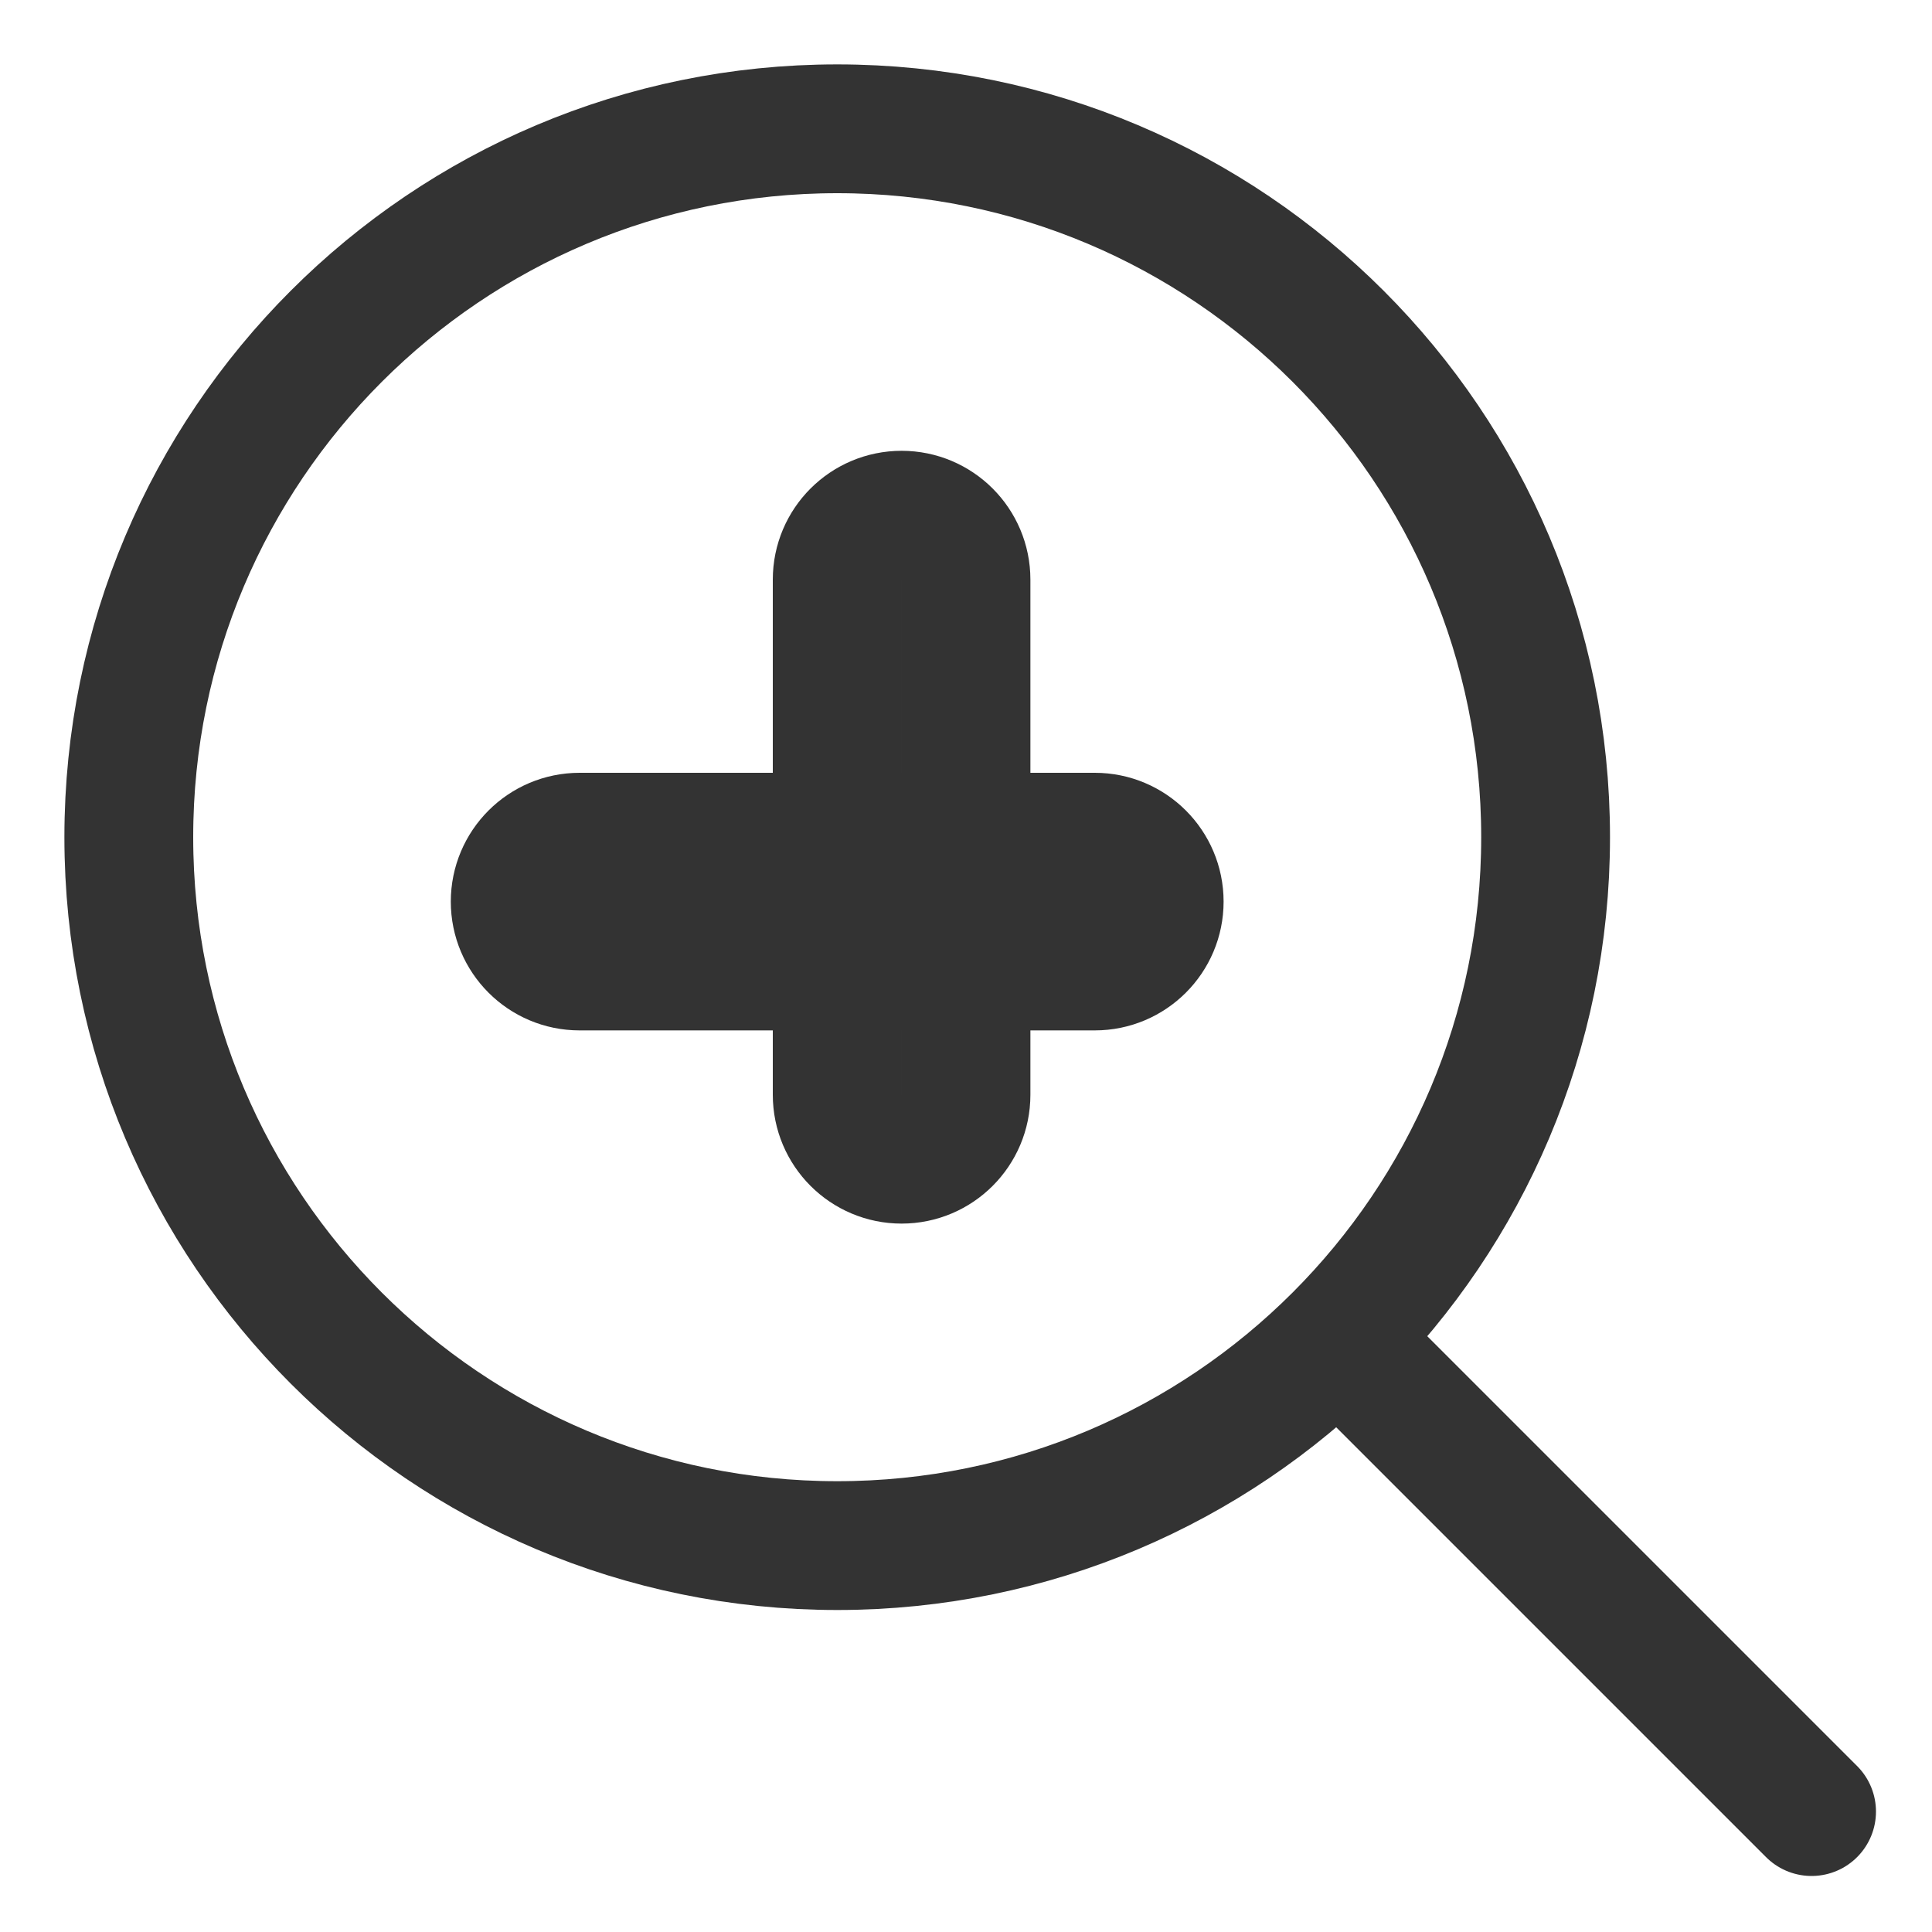
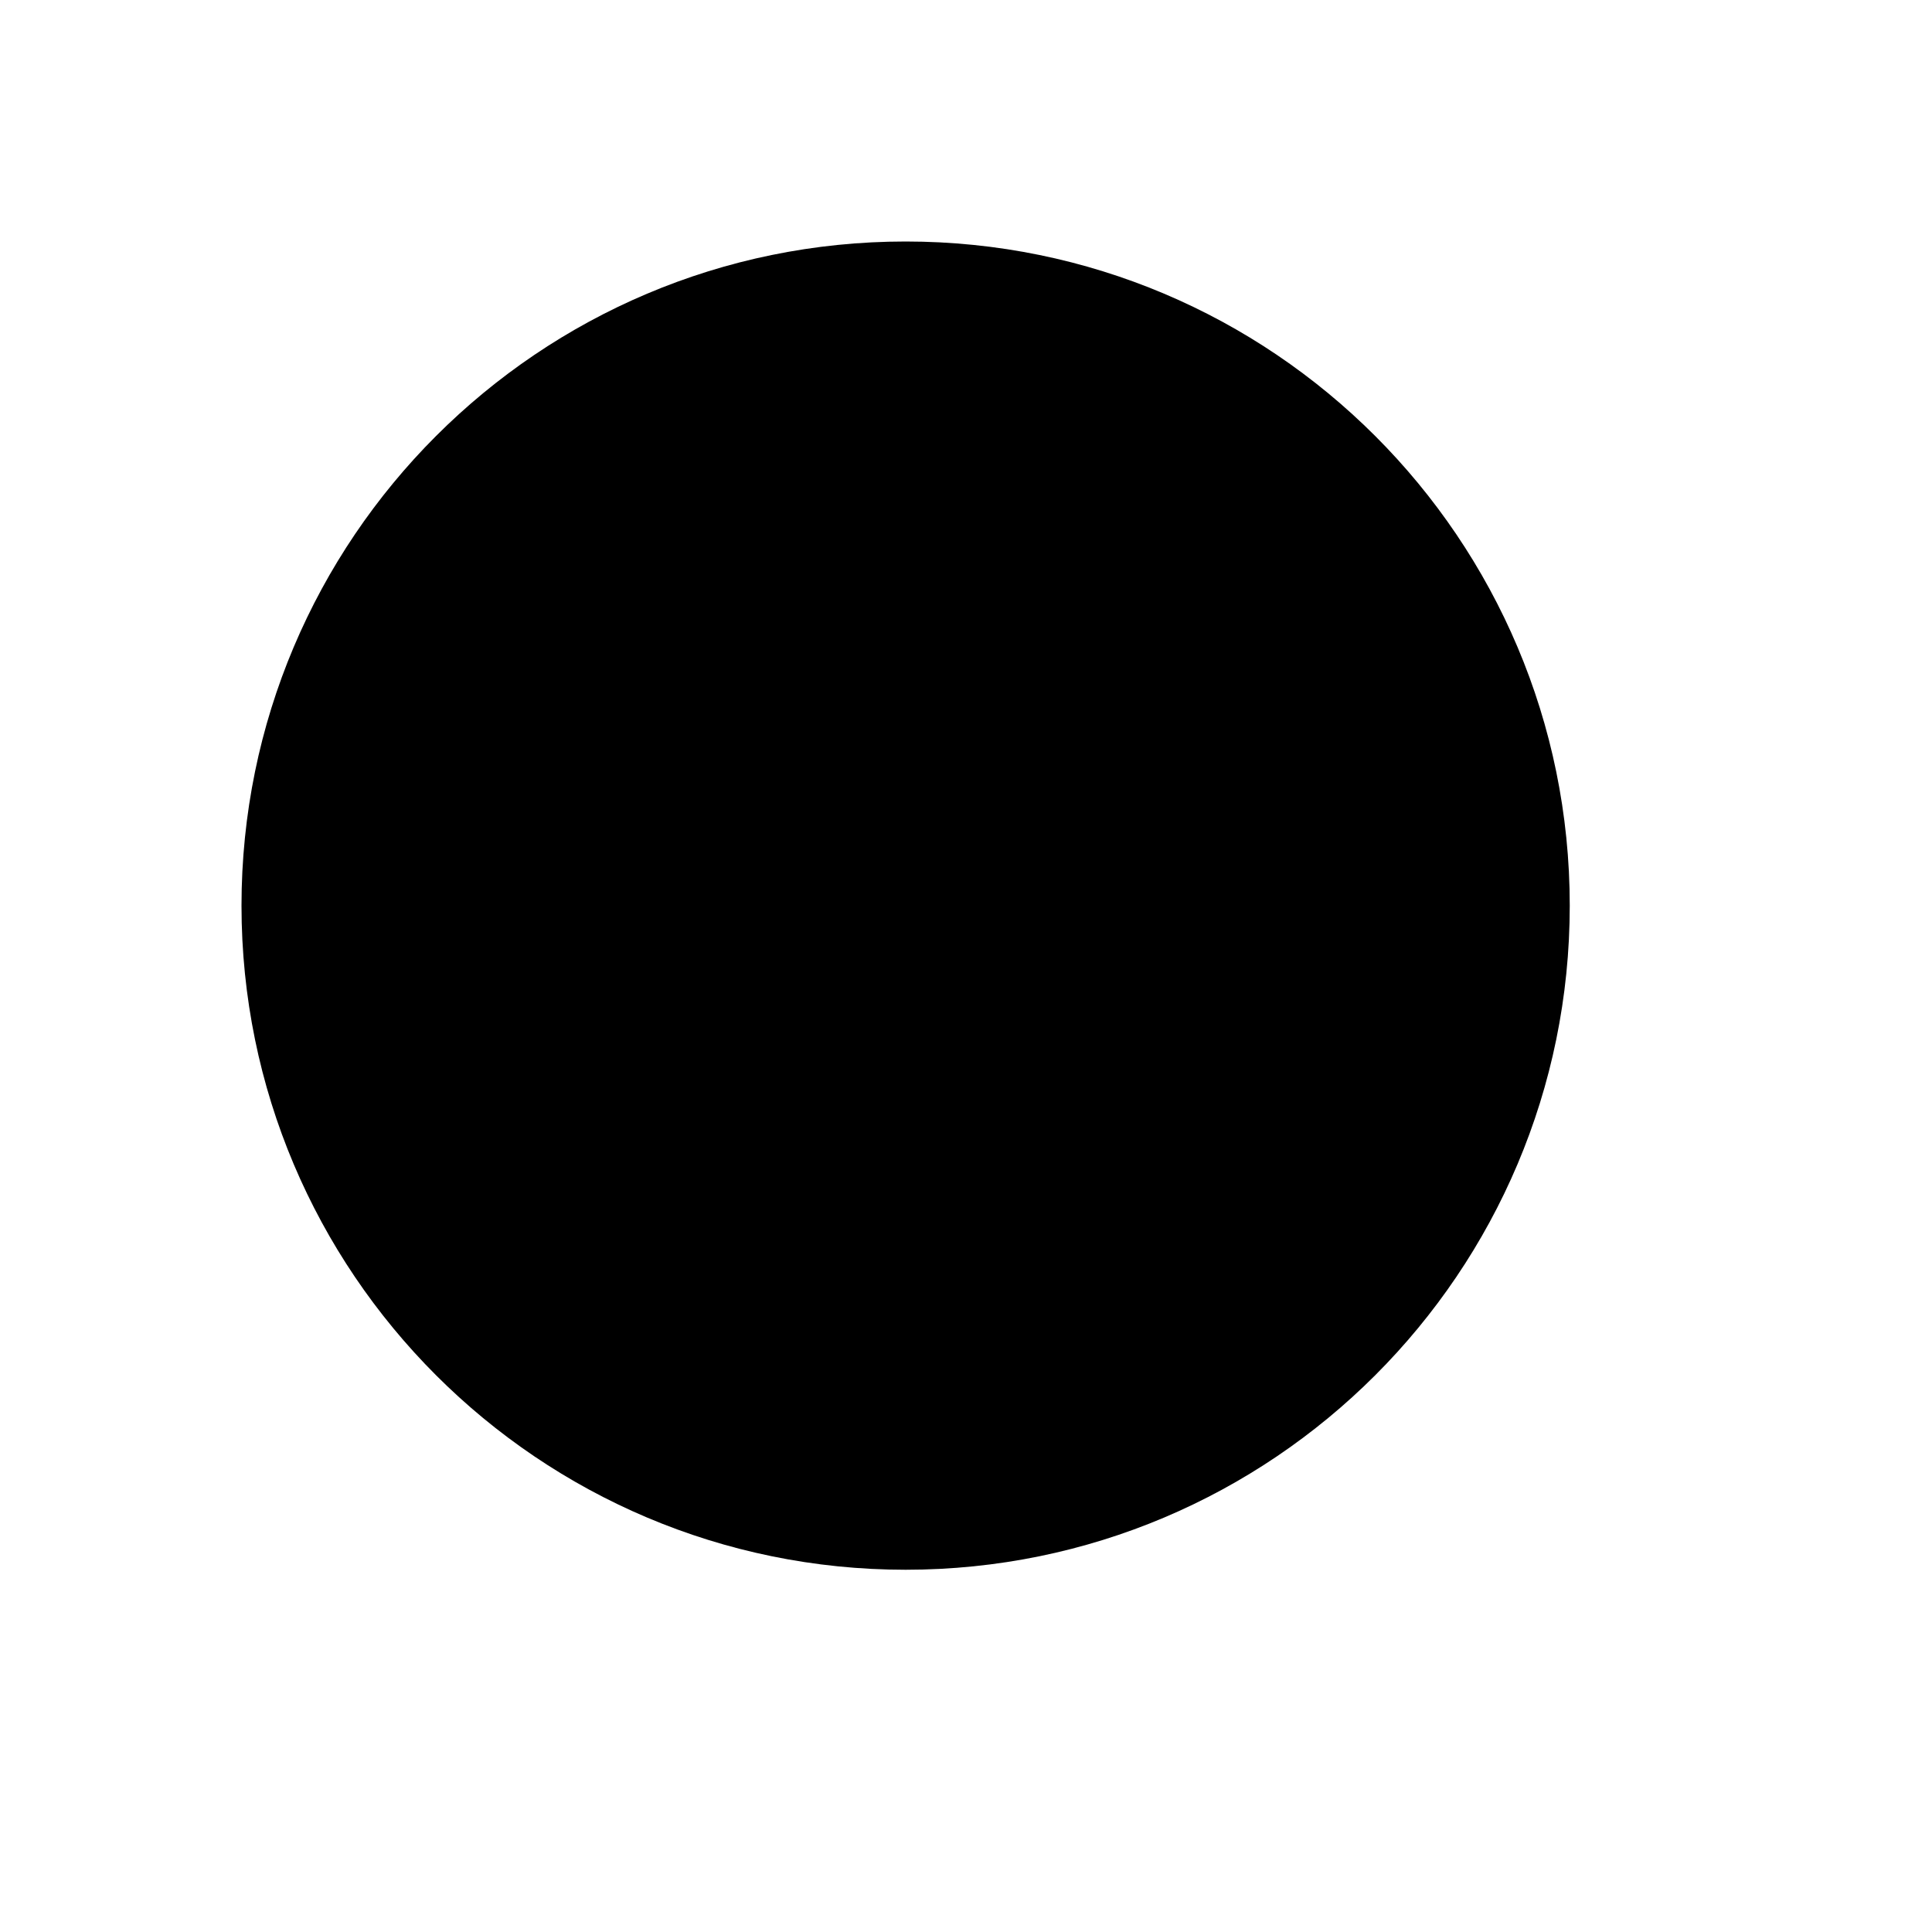
- <svg xmlns="http://www.w3.org/2000/svg" width="15" height="15" viewBox="0 0 15 15">
-   <g fill="none" fill-rule="evenodd" transform="translate(-1 -1)">
-     <path d="M0 0h16v16H0z" />
-     <circle cx="7.5" cy="7.5" r="5.5" stroke="#333" />
-     <rect width="5" height="1" x="5" y="7.5" stroke="#333" rx=".5" />
-     <rect width="1" height="5" x="7.5" y="5" stroke="#333" rx=".5" />
-     <path stroke="#333" stroke-linecap="round" d="M11.5 11.5l3.565 3.565" />
+ <svg xmlns="http://www.w3.org/2000/svg" width="16" height="16">
+   <g fill-rule="evenodd">
+     <circle cx="7.5" cy="7.5" r="5.5" />
+     <rect width="6" height="1" x="4.5" y="7" />
+     <rect width="1" height="6" x="7" y="4.5" />
+     <path stroke-linecap="round" d="M11.5 11.5l3.565 3.565" />
  </g>
</svg>
